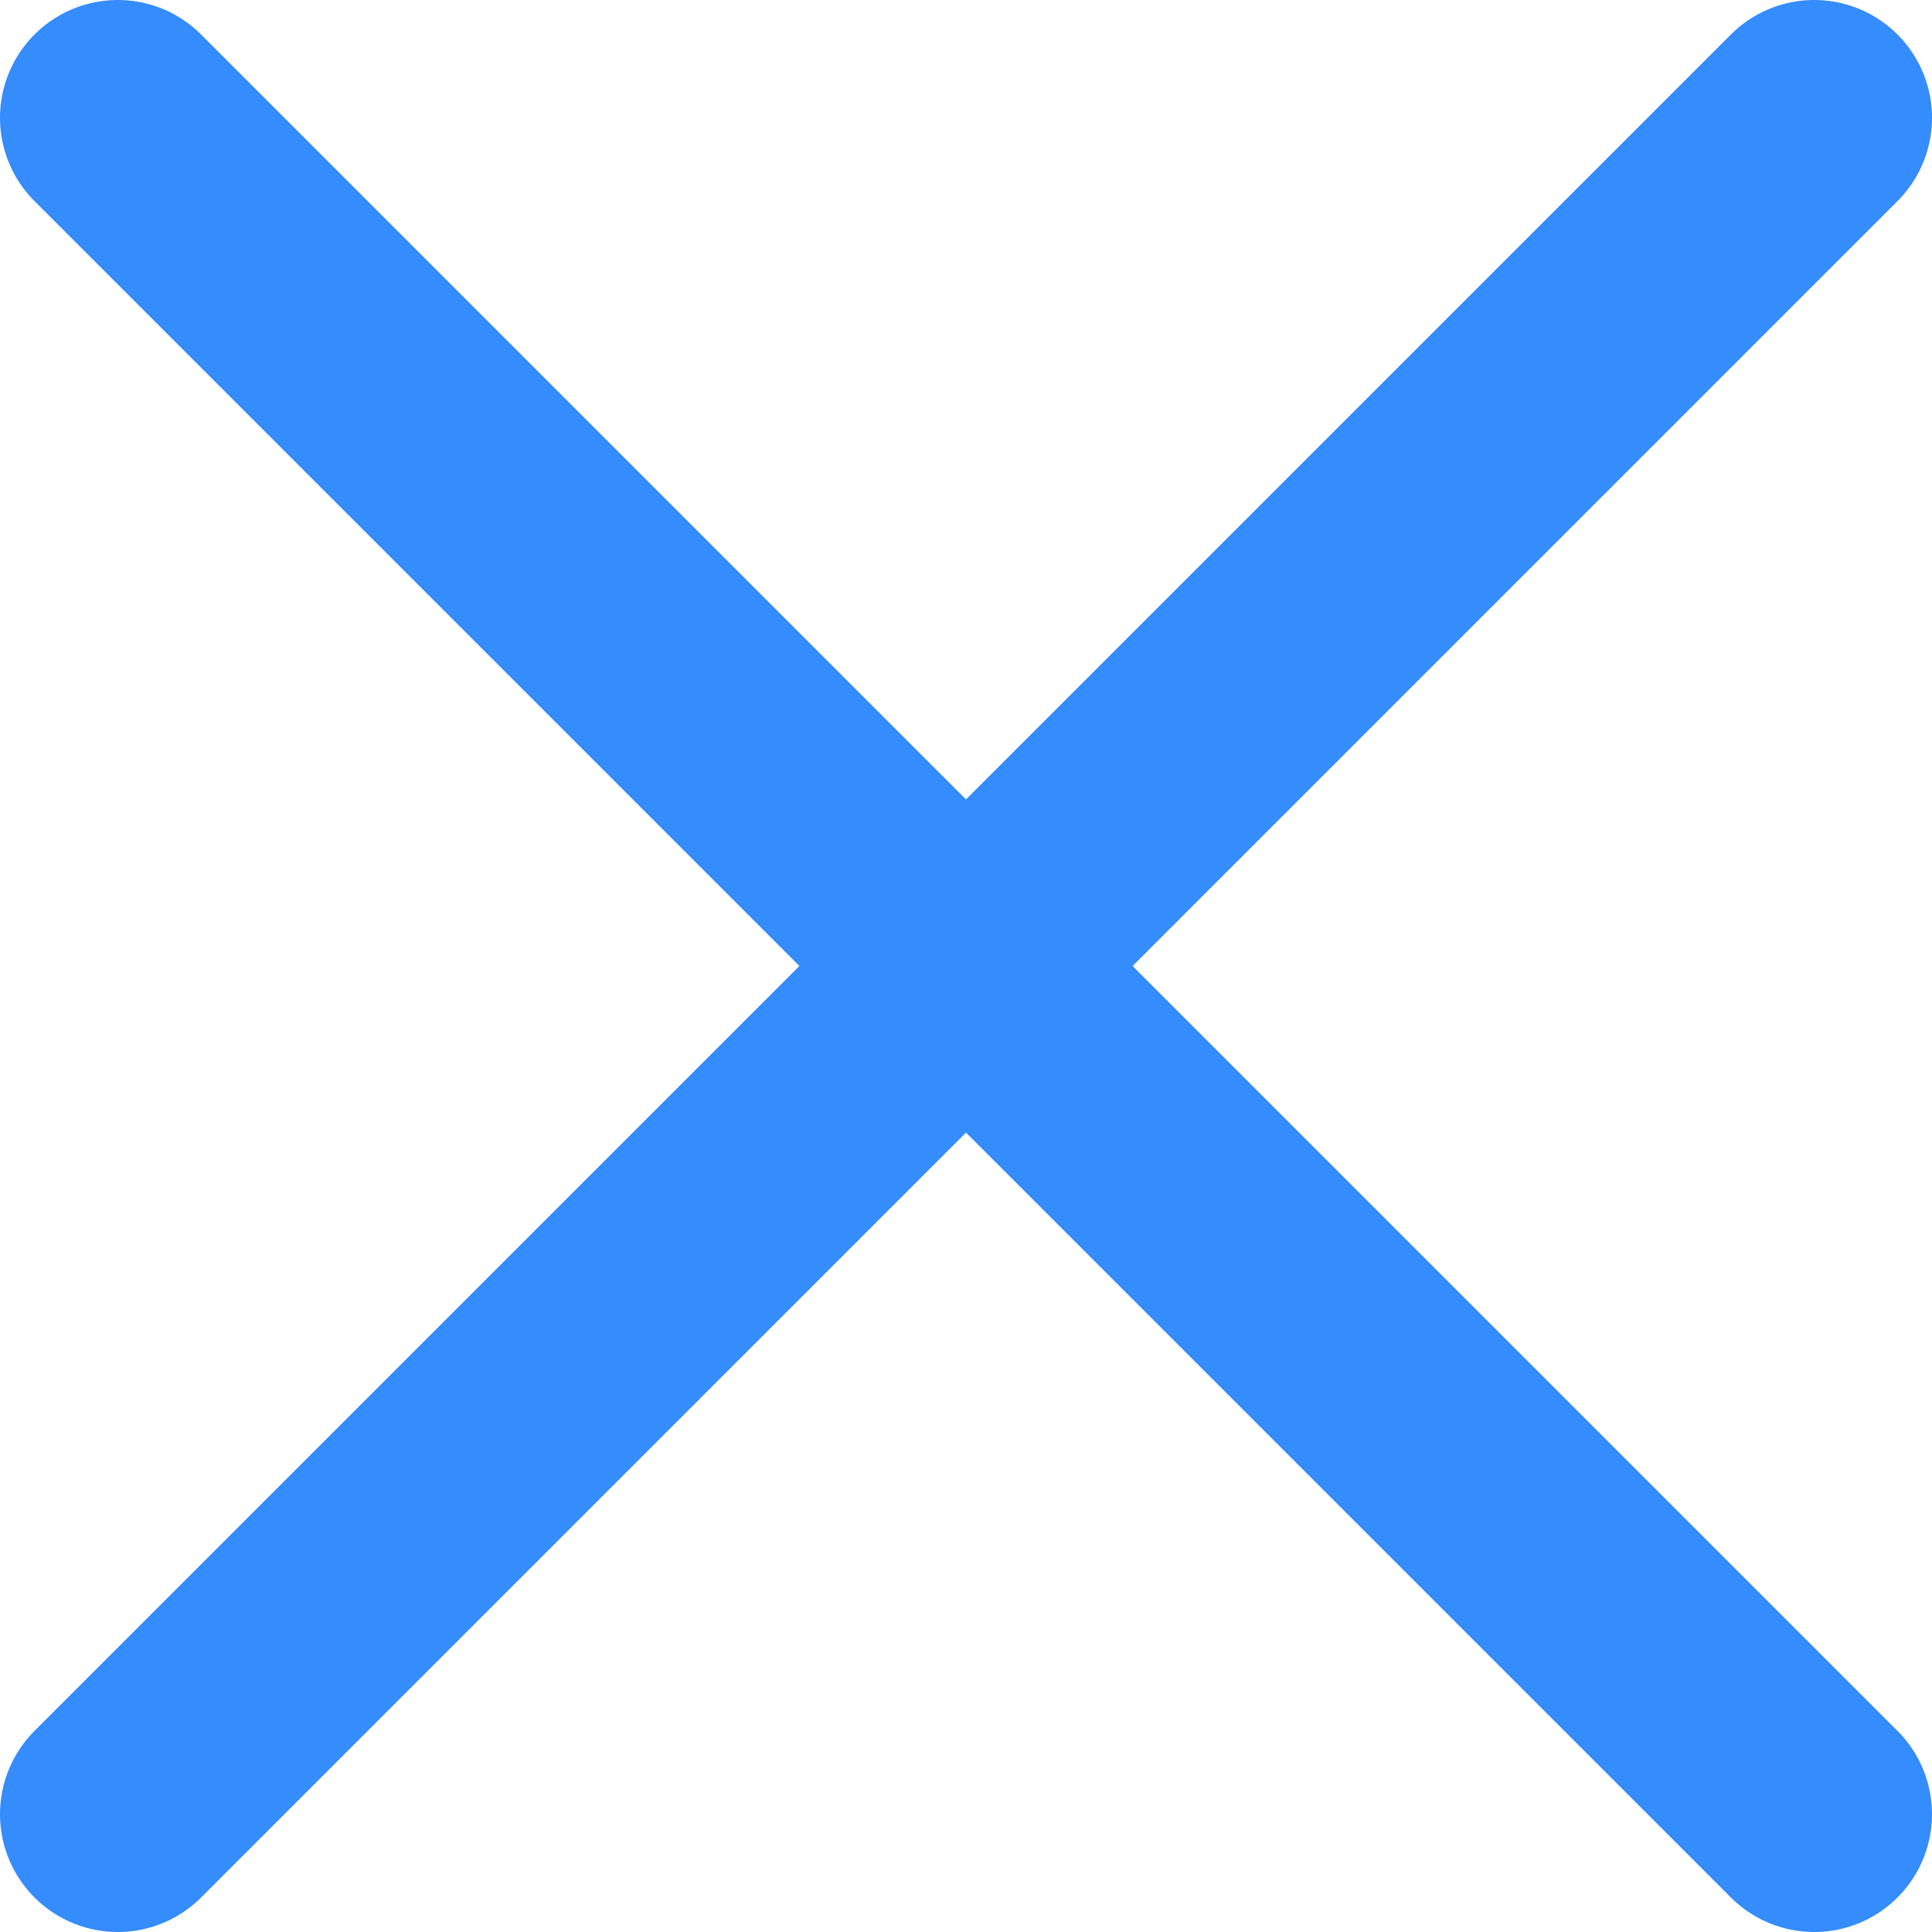
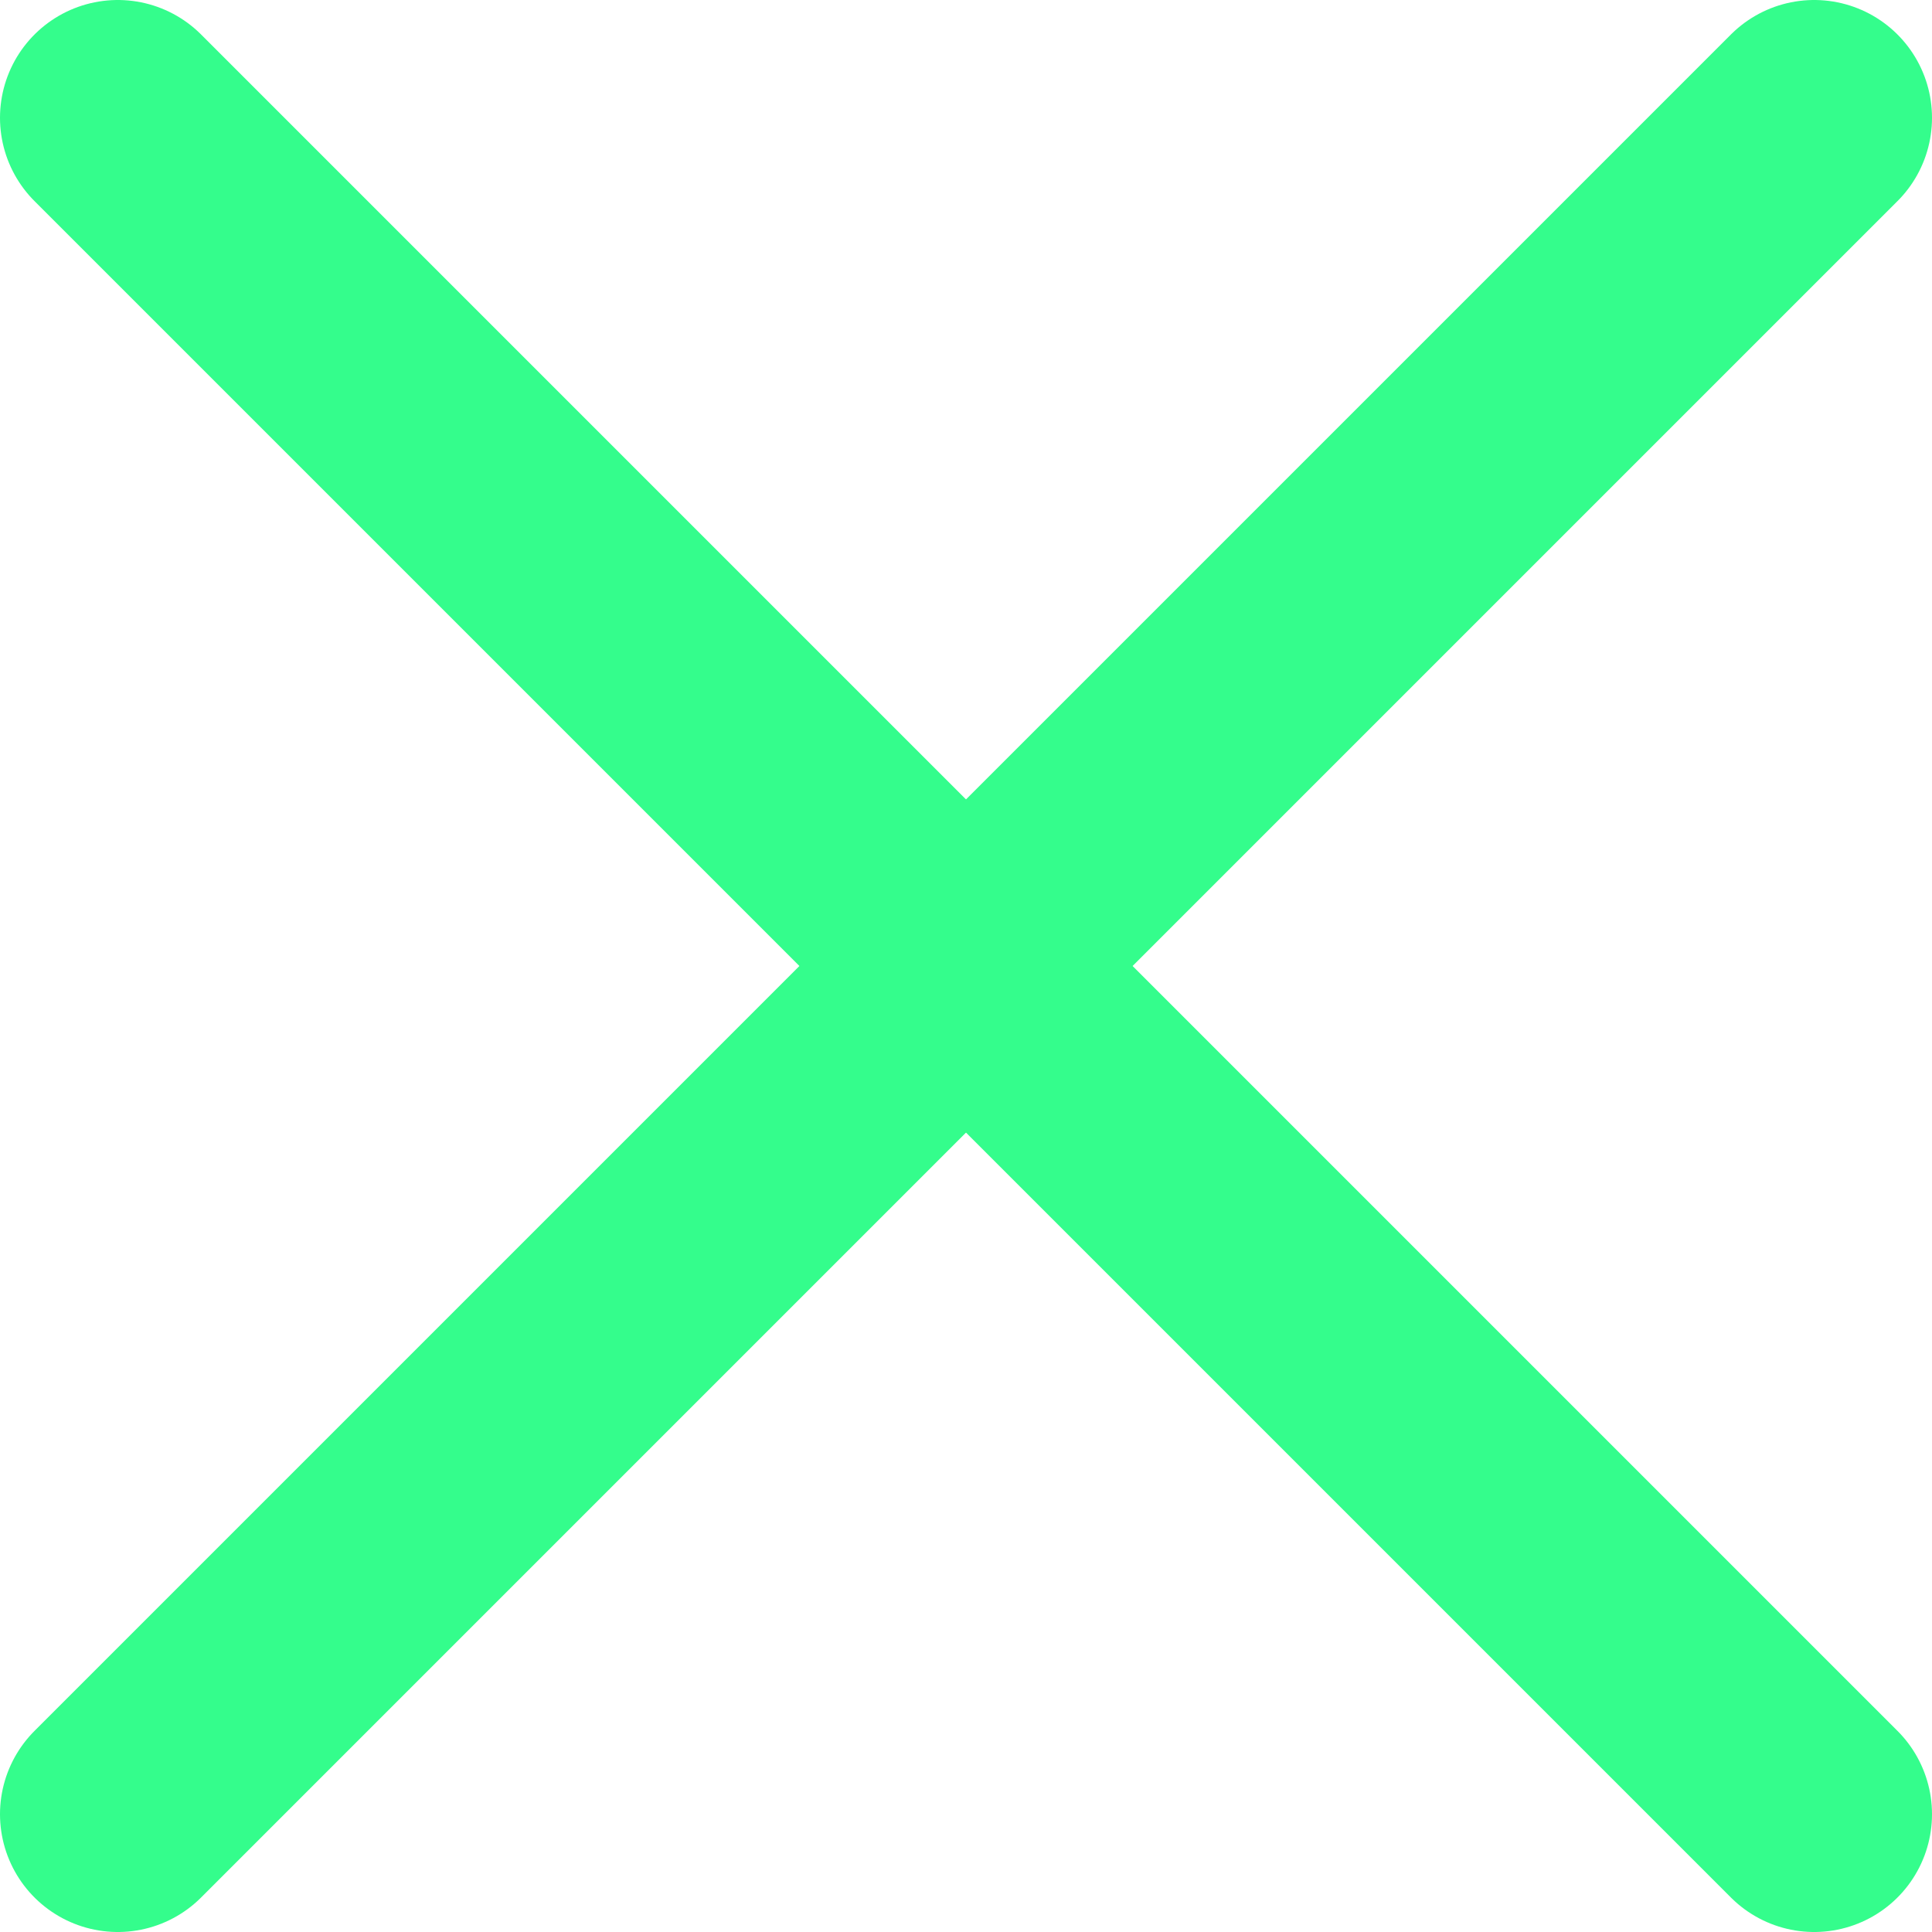
<svg xmlns="http://www.w3.org/2000/svg" width="10.25px" height="10.25px" viewBox="0 0 10.25 10.25" version="1.1">
  <g id="Artboards" stroke="none" stroke-width="1" fill="none" fill-rule="evenodd">
    <g id="Segmentation---assets" transform="translate(-254.875, -64.875)">
      <g id="icon-delete" transform="translate(250, 60)">
        <rect id="Rectangle" x="0" y="0" width="20" height="20" />
-         <g id="Group-31" transform="translate(5, 5)" stroke="#348CFD" stroke-linecap="round" stroke-width="1.25">
+         <g id="Group-31" transform="translate(5, 5)" stroke="#34FD8C" stroke-linecap="round" stroke-width="1.25">
          <g id="Group-30">
            <line x1="0.5" y1="0.5" x2="9.5" y2="9.5" id="Line-4" />
            <line x1="0.5" y1="0.5" x2="9.5" y2="9.5" id="Line-4" transform="translate(5, 5) scale(-1, 1) translate(-5, -5)" />
          </g>
        </g>
      </g>
    </g>
  </g>
</svg>
